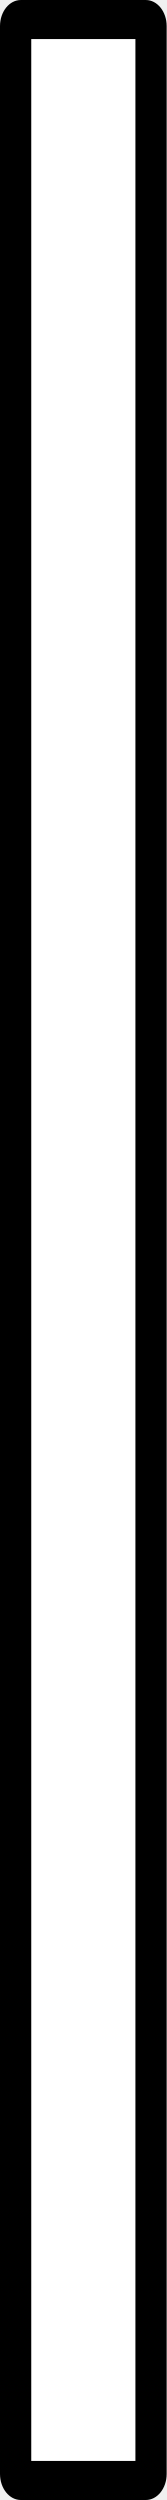
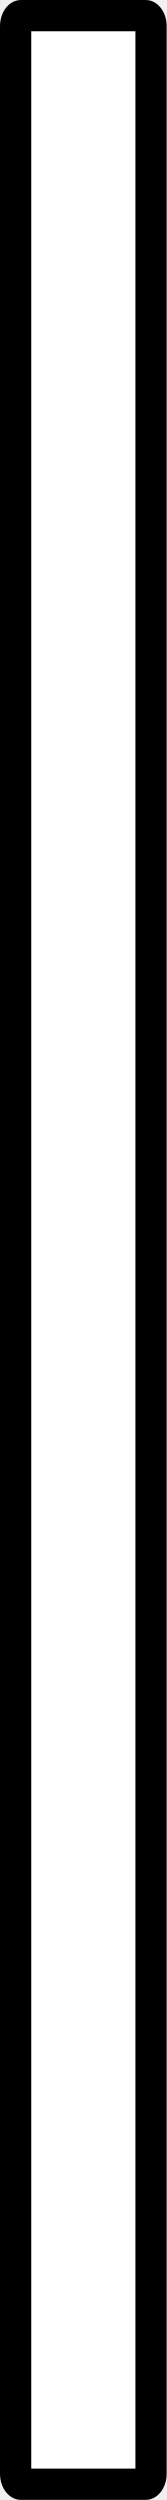
- <svg xmlns="http://www.w3.org/2000/svg" width="32" height="480.011" viewBox="0 0 8.467 127.003" version="1.1" id="svg2">
-   <defs id="defs1">
-     <clipPath id="a">
-       <rect ry="1.058" rx="1.058" y="73.883" x="-45.534" height="101.6" width="8.467" fill="#ffffff" stroke-width="2.967" id="rect1" />
+ <svg xmlns="http://www.w3.org/2000/svg" width="32" height="480.01" version="1.1" viewBox="0 0 8.467 127" xml:space="preserve">
+   <defs>
+     <clipPath id="clipPath1">
+       <rect x="9.4986e-7" y="-.003" width="8.467" height="127" rx="1.058" ry="1.323" fill="#5b5b5b" stroke="#000" stroke-width="3.55" />
    </clipPath>
  </defs>
-   <rect width="8.467" height="101.6" x="-45.534" y="73.883" rx="1.058" ry="1.058" clip-path="url(#a)" fill="#ffffff" stroke="#000000" stroke-width="3.175" transform="matrix(1,0,0,1.250078,45.534,-92.36155)" id="rect2" />
+   <rect x="9.4605e-7" y="-.003" width="8.467" height="127" rx="1.058" ry="1.323" clip-path="url(#clipPath1)" fill="#fff" stroke="#000" stroke-width="3.175" />
</svg>
